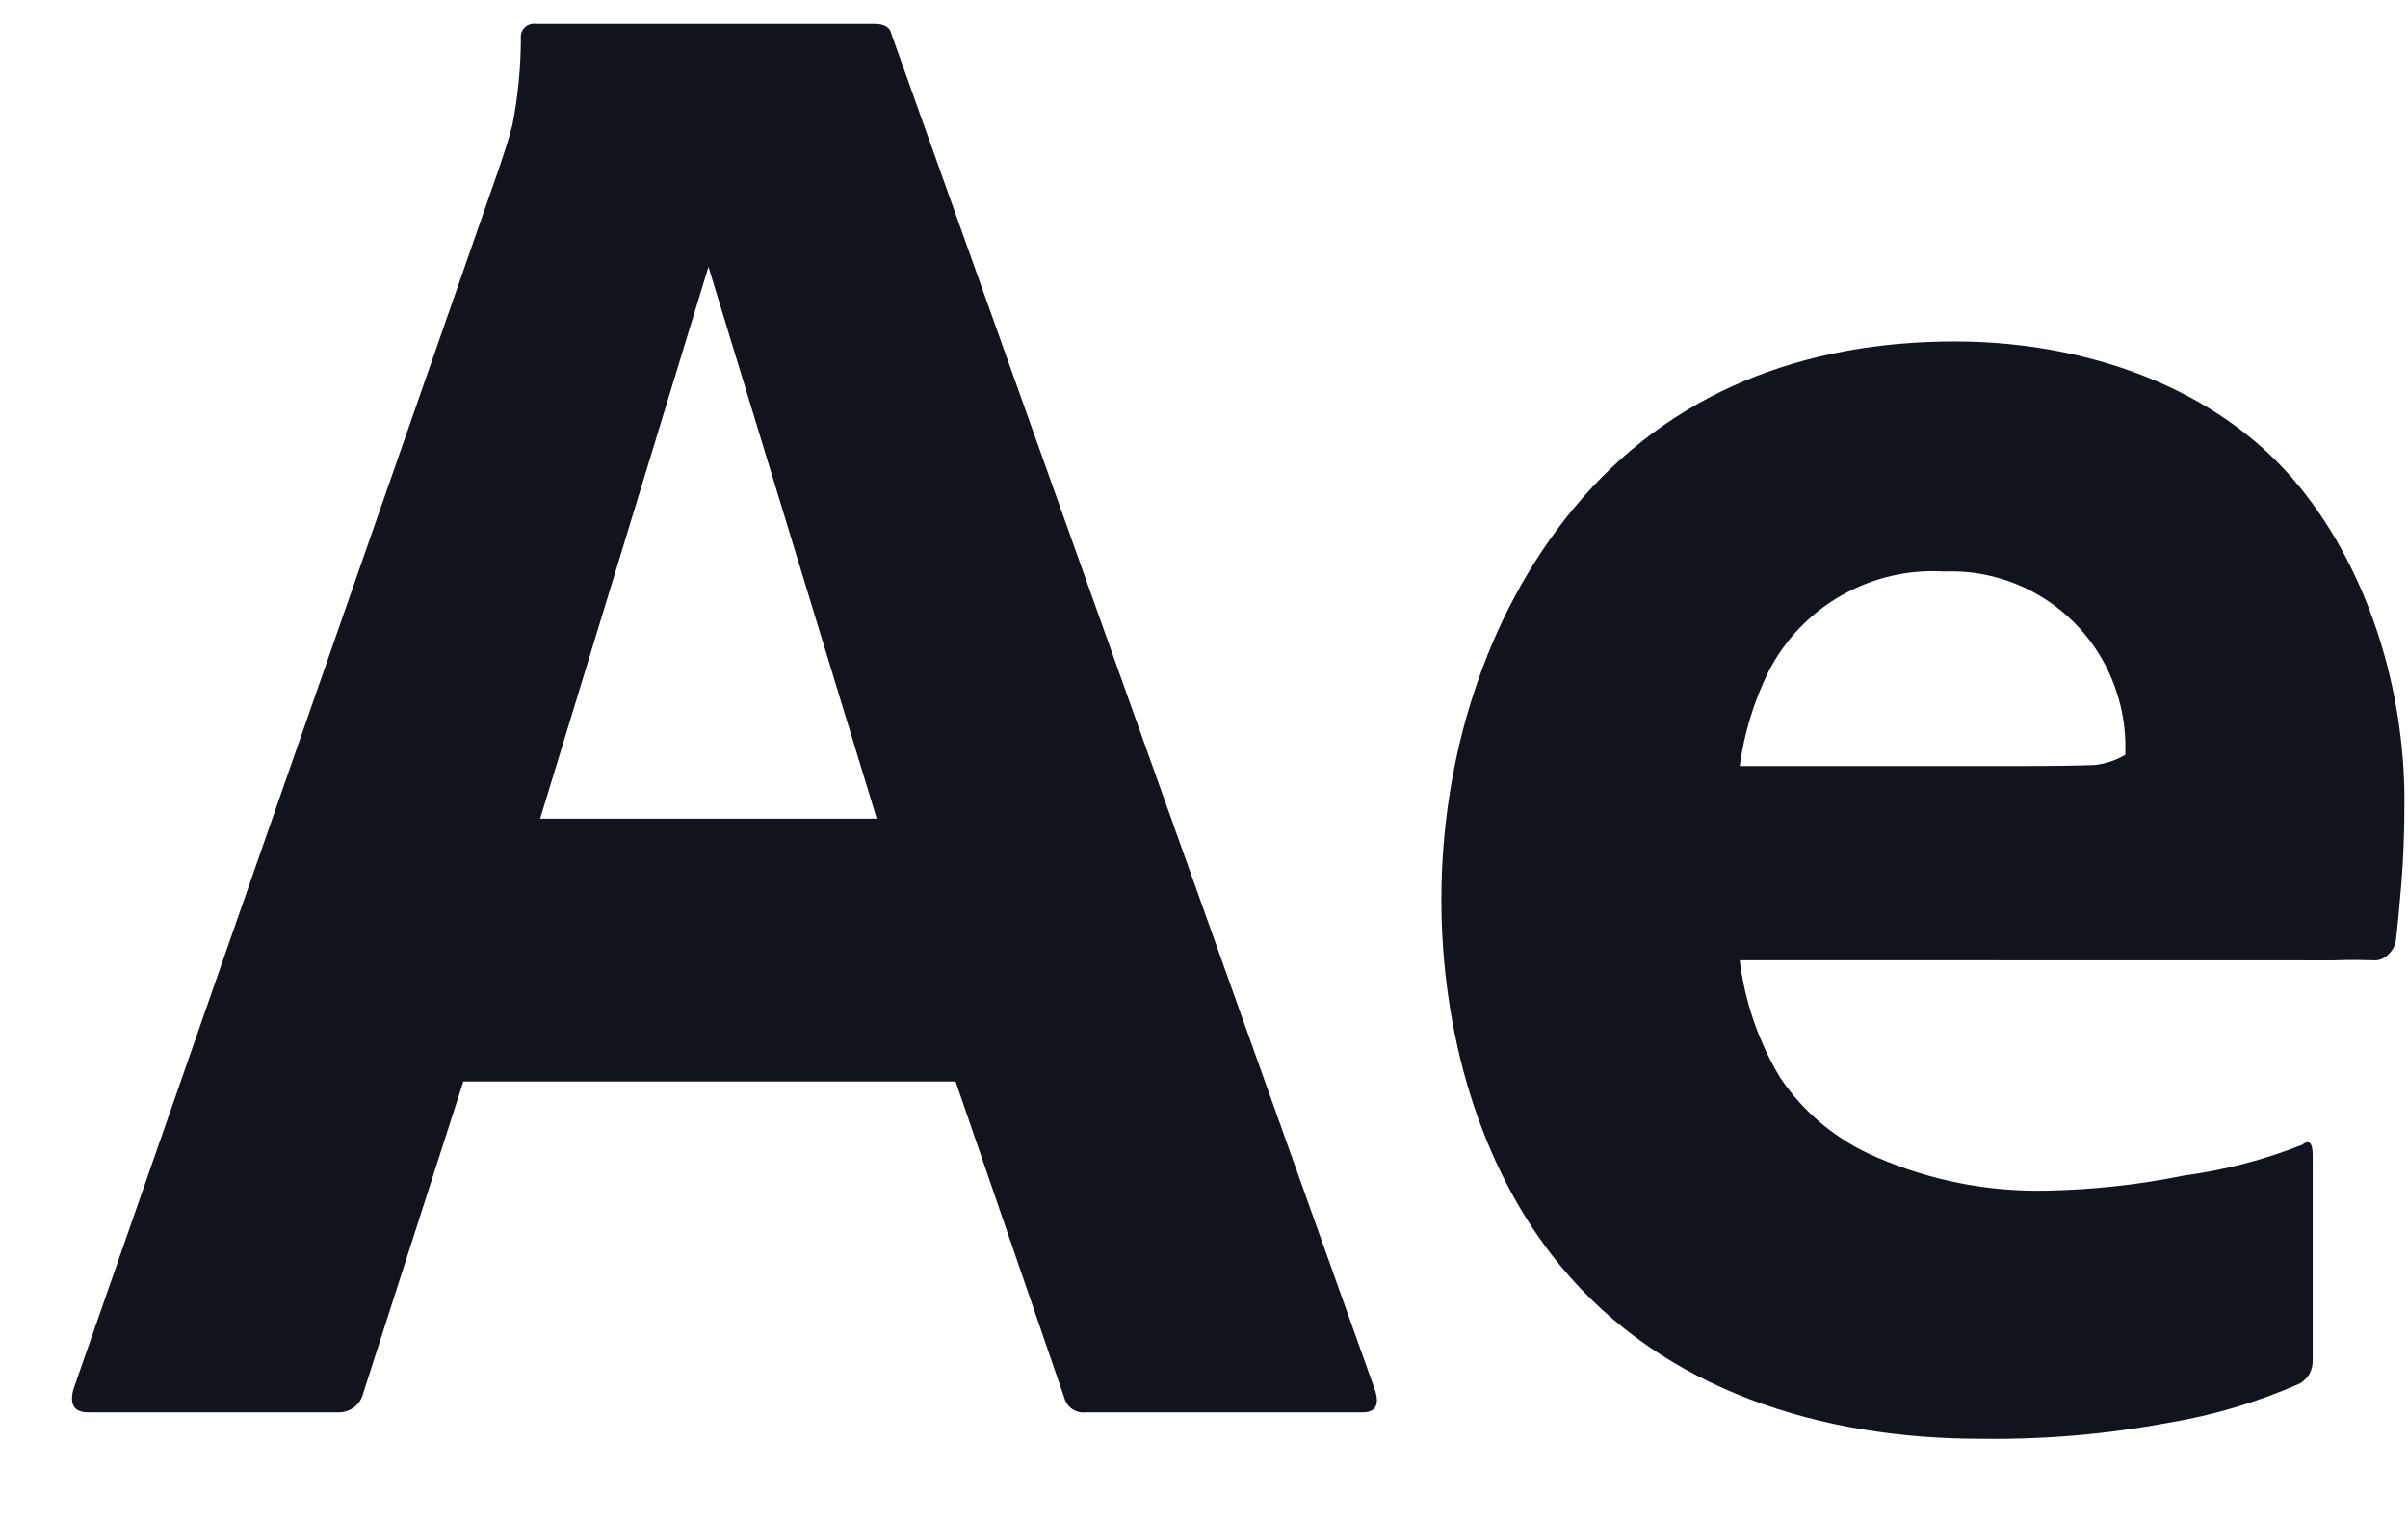
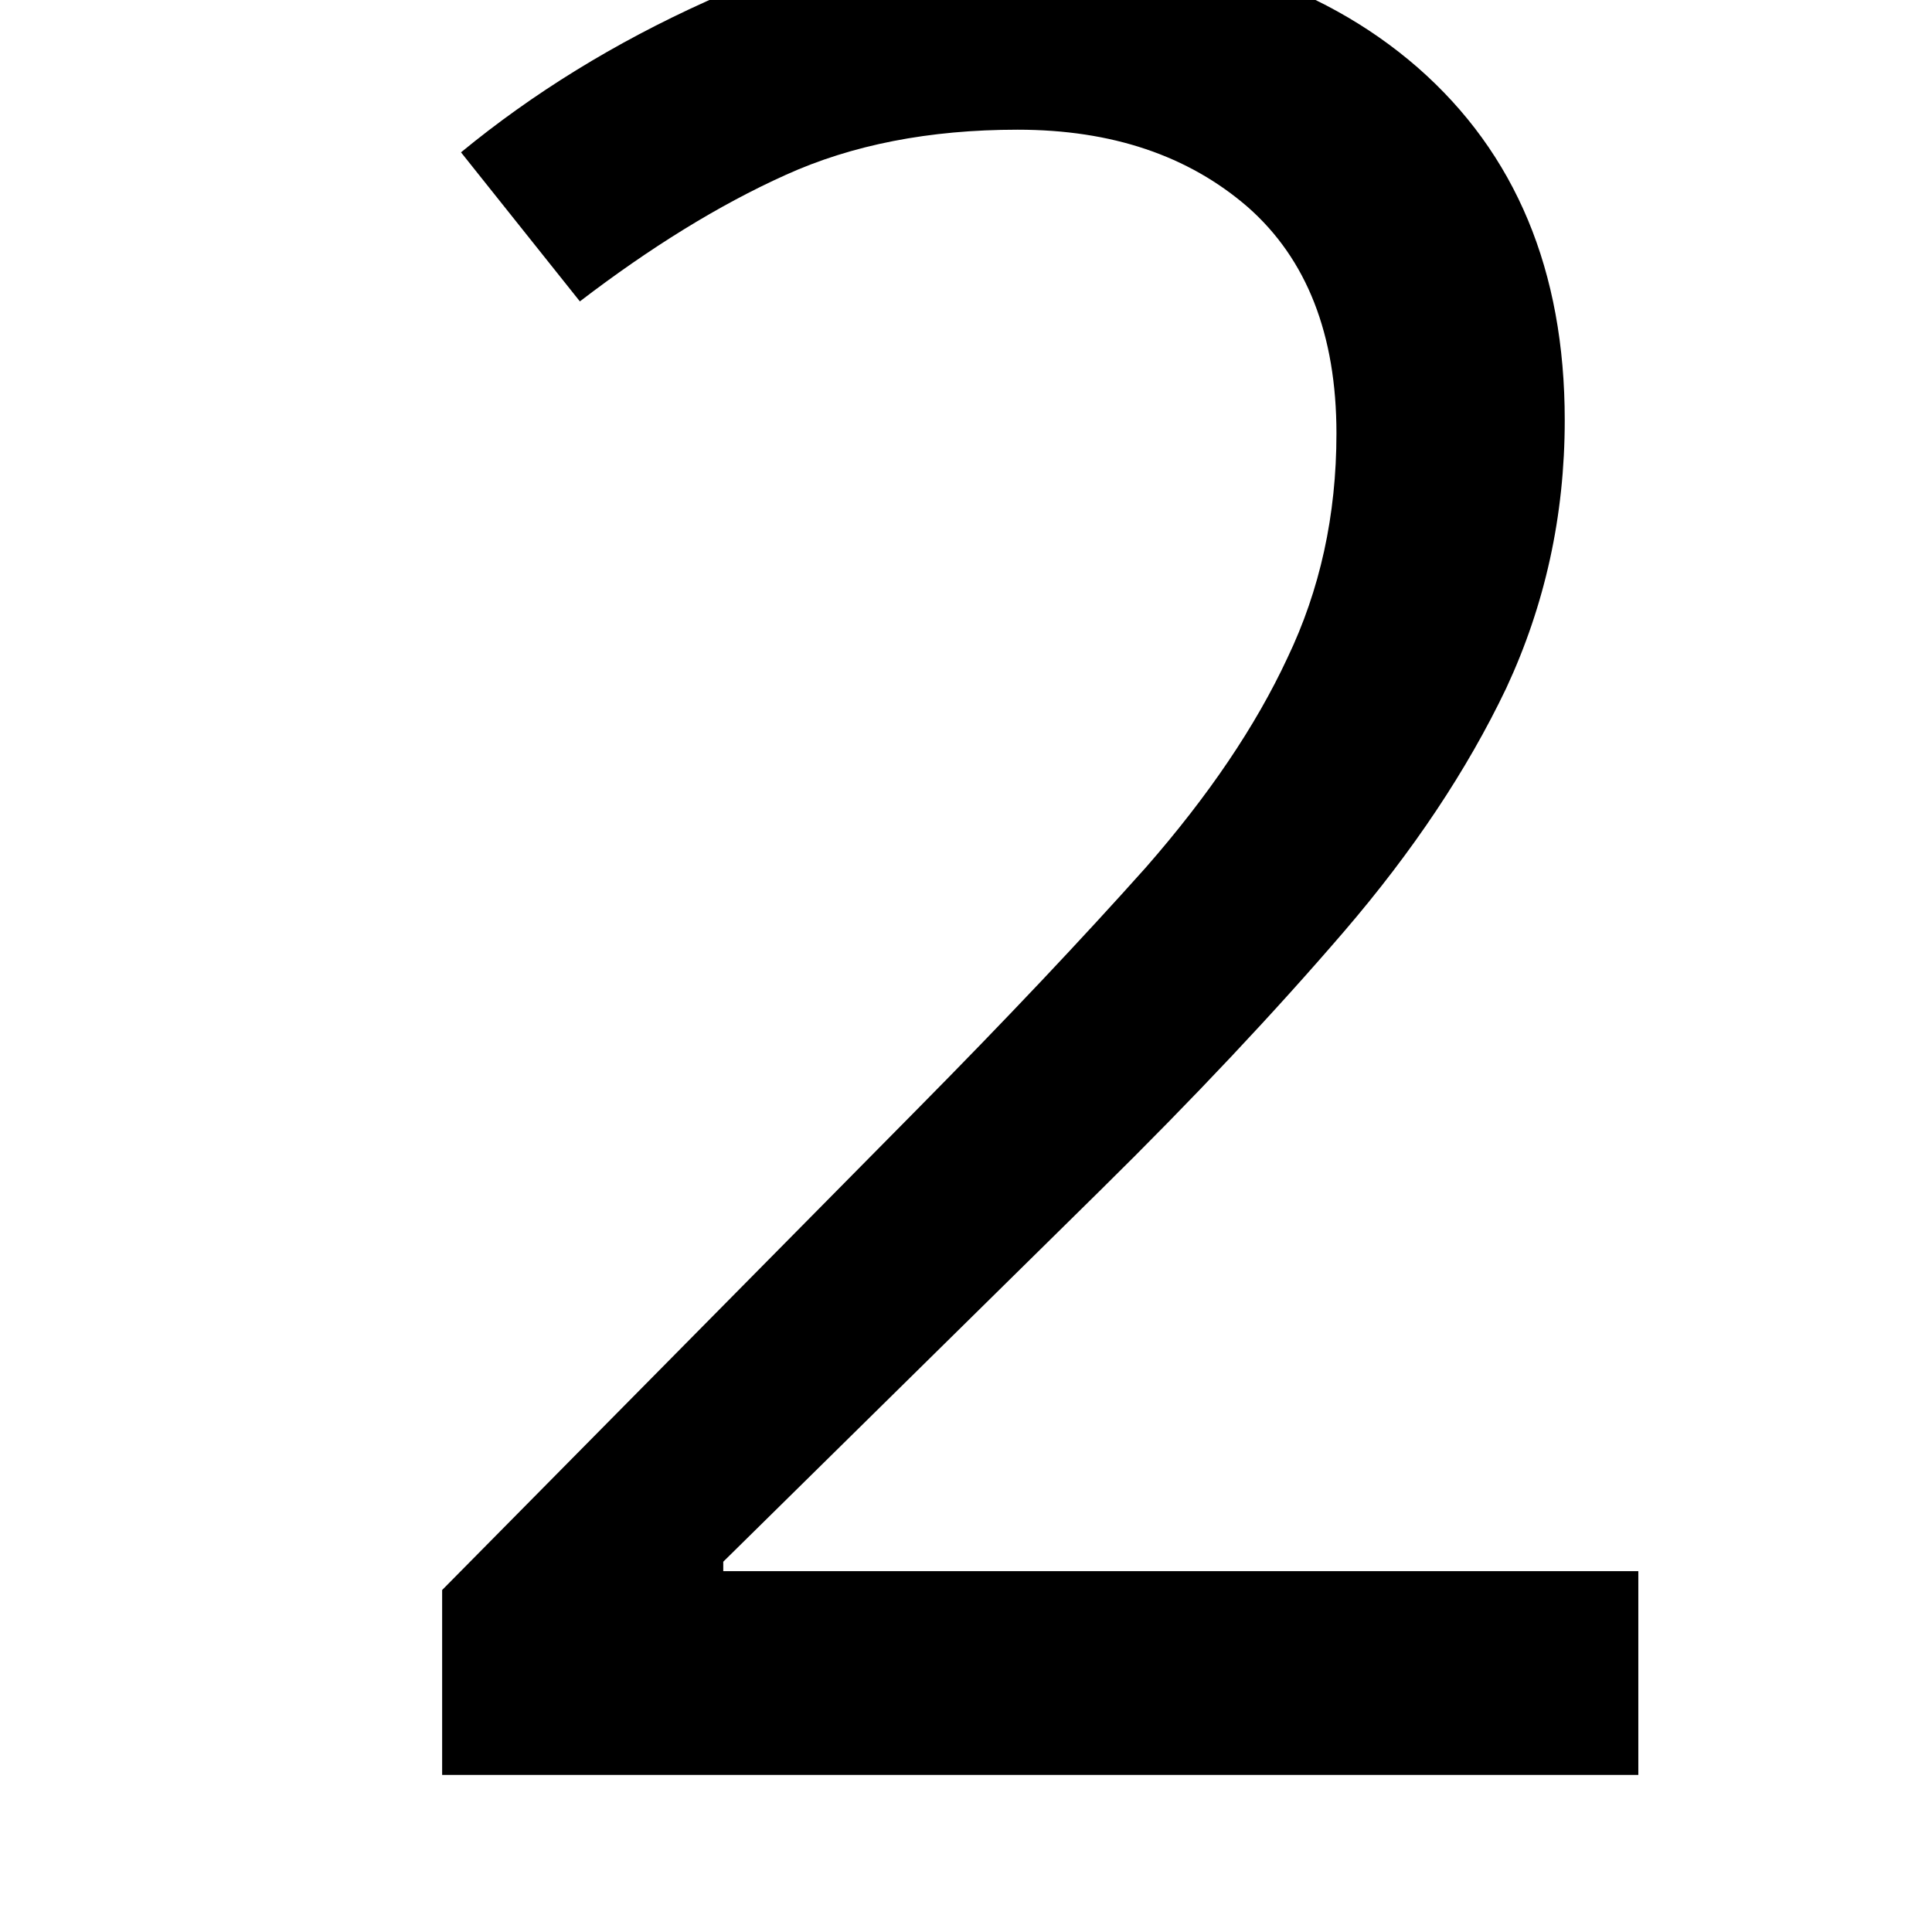
- <svg xmlns="http://www.w3.org/2000/svg" style="margin-left: -1px;" width="19" height="12" viewBox="0 0 19 12" fill="none">
-   <path d="M7.54 8.533H3.656L2.866 10.992C2.844 11.084 2.759 11.148 2.664 11.143H0.697C0.585 11.143 0.546 11.082 0.58 10.959L3.942 1.315C3.976 1.214 4.009 1.115 4.043 0.986C4.087 0.762 4.109 0.534 4.11 0.305C4.102 0.248 4.142 0.196 4.198 0.188C4.208 0.186 4.218 0.186 4.228 0.188H6.901C6.979 0.188 7.024 0.216 7.035 0.272L10.852 10.975C10.885 11.087 10.852 11.143 10.751 11.143H8.565C8.488 11.152 8.416 11.101 8.397 11.026L7.54 8.533ZM4.262 6.459H6.918L5.59 2.105L4.262 6.459Z" fill="#12141D" />
-   <path d="M13.727 7.576C13.767 7.903 13.876 8.219 14.046 8.502C14.234 8.782 14.5 9.001 14.811 9.132C15.233 9.315 15.689 9.404 16.148 9.394C16.512 9.387 16.875 9.348 17.232 9.275C17.552 9.232 17.865 9.151 18.165 9.032C18.22 8.988 18.248 9.015 18.248 9.116V10.713C18.251 10.757 18.243 10.8 18.223 10.84C18.204 10.87 18.178 10.896 18.148 10.915C17.815 11.062 17.465 11.167 17.106 11.226C16.618 11.317 16.123 11.359 15.627 11.352C14.381 11.352 13.13 10.977 12.315 9.99C11.659 9.196 11.373 8.113 11.373 7.098C11.373 6 11.711 4.866 12.415 4.013C13.182 3.084 14.246 2.694 15.425 2.694C16.433 2.694 17.499 3.042 18.148 3.845C18.696 4.521 18.97 5.446 18.972 6.308C18.972 6.555 18.964 6.779 18.947 6.98C18.93 7.182 18.916 7.328 18.905 7.418C18.896 7.494 18.82 7.577 18.743 7.577C18.676 7.577 18.589 7.57 18.409 7.577L13.727 7.576ZM13.727 6.044H15.929C16.198 6.044 16.397 6.041 16.526 6.036C16.612 6.027 16.695 5.999 16.77 5.955V5.854C16.766 5.722 16.744 5.592 16.703 5.467C16.516 4.878 15.959 4.485 15.341 4.509C14.763 4.474 14.218 4.784 13.954 5.299C13.839 5.534 13.762 5.785 13.727 6.044Z" fill="#12141D" />
+ <svg xmlns="http://www.w3.org/2000/svg" version="1.1" id="Layer_1" x="0px" y="0px" viewBox="0 0 16 16" style="enable-background:new 0 0 16 16;" xml:space="preserve">
+   <style type="text/css">
+ 	.st0{display:none;fill:#12141D;}
+ 	.st1{fill:none;}
+ 	.st2{font-family:'Cakra-Normal';}
+ 	.st3{font-size:21px;}
+ </style>
+   <path class="st0" d="M12.2,5.5C13,5,13.6,4,13.6,3c0-1.7-1.3-3-3-3H5.4c-1.7,0-3,1.3-3,3c0,1,0.5,2,1.4,2.5C3,6,2.4,7,2.4,8  c0,1,0.5,2,1.4,2.5C3,11,2.4,12,2.4,13c0,1.7,1.4,3,3,3c1.7,0,3-1.4,3-3v-2.8c0.5,0.5,1.2,0.8,2,0.8h0.1c1.7,0,3-1.3,3-3  C13.6,7,13,6,12.2,5.5z M8.5,1h2.1c1.1,0,2,0.9,2,2c0,1.1-0.9,2-2,2H8.5V1z M3.4,3c0-1.1,0.9-2,2-2h2.1v4H5.4C4.3,5,3.4,4.1,3.4,3z   M3.4,8c0-1.1,0.9-2,2-2h2.1v4H5.4C4.3,10,3.4,9.1,3.4,8z M7.5,13c0,1.1-0.9,2-2.1,2c-1.1,0-2-0.9-2-2s0.9-2,2-2h2.1V13z M10.6,10  L10.6,10c-1.2,0-2.1-0.9-2.1-2c0-1.1,0.9-2,2-2h0.1c1.1,0,2,0.9,2,2C12.6,9.1,11.7,10,10.6,10z M-195-233.9c0,0-0.1,0-0.1,0  c-0.4-0.1-0.6-0.4-0.6-0.8c0-0.1,1.1-6.3-0.1-13.6c-0.1-0.4,0.2-0.8,0.6-0.8c0.4-0.1,0.8,0.2,0.8,0.6c1.3,7.6,0.2,13.9,0.1,14.1  C-194.3-234.1-194.6-233.9-195-233.9z M-194.9-234.7c-5.5-0.8-11.9,6.1-7.9,9.1C-198.8-222.5-192.9-230.8-194.9-234.7z   M-200.9-224.2c-0.8,0-1.6-0.3-2.3-0.8c-1.5-1.1-1.9-2.9-1.1-4.8c1.3-3.1,5.6-6.1,9.6-5.6c0.2,0,0.4,0.2,0.5,0.4  c1.4,2.7-0.5,7.1-3.1,9.3C-198.5-224.7-199.8-224.2-200.9-224.2z M-195.8-234c-3.1,0-6.3,2.4-7.3,4.8c-0.5,1.3-0.3,2.4,0.7,3.1  c1.5,1.2,3.2,0.1,4.1-0.7c2-1.7,3.6-5.1,2.9-7.2C-195.5-234-195.6-234-195.8-234z M-191.2-218.3c-0.1,0-0.3,0-0.4-0.1  c-0.3-0.2-0.4-0.7-0.2-1c0.1-0.2,3.5-5.6,9.6-10.3c0.3-0.2,0.8-0.2,1,0.1c0.2,0.3,0.2,0.8-0.1,1c-5.9,4.5-9.3,9.9-9.3,10  C-190.7-218.4-190.9-218.3-191.2-218.3z M-191.4-207.3c-5-0.5-3.8-10.6,0.3-12.1C-186.5-216.3-186.4-206.9-191.4-207.3   M-191.5-206.6c-2.1-0.2-3.5-1.8-3.9-4.5c-0.4-3.4,1.1-7.9,4-9c0.2-0.1,0.5,0,0.6,0.1c3.3,2.2,4.4,7.4,3.3,10.6  c-0.7,1.8-2,2.8-3.7,2.8 M-191.3-208c1.2,0.1,2.1-0.5,2.6-1.9c0.9-2.5,0-6.7-2.4-8.7c-2,1-3.1,4.6-2.7,7.3  C-193.8-210.2-193.2-208.2-191.3-208 M-157.6-279c-0.3,0-0.6-0.2-0.7-0.5c-0.1-0.4,0.1-0.8,0.5-0.9c14.8-5,21.5-18.6,21.6-18.7  c0.2-0.4,0.6-0.5,1-0.3c0.4,0.2,0.5,0.6,0.3,1c-0.1,0.1-1.8,3.6-5.4,7.8c-3.3,3.8-9,9-17,11.7C-157.4-279-157.5-279-157.6-279z   M-131.9-295c-0.2,0.2-3.4,3.6-6.4,3.6c-0.7,0-1.5-0.2-2.2-0.7c-3.2-2.4-1.3-7.6-1.3-7.8c0.1-0.4,0.5-0.6,0.9-0.4  c0.4,0.1,0.6,0.5,0.4,0.9l0,0c0,0-1.6,4.4,0.8,6.1c2.4,1.8,6.6-2.6,6.7-2.7c0.3-0.3,0.7-0.3,1,0 M-192.3-277.8c-0.1,0-0.1,0-0.2,0  c-8.4-1.8-14.6-6-18.3-9.3c-4-3.5-6-6.5-6.1-6.7c-0.2-0.3-0.1-0.8,0.2-1c0.3-0.2,0.8-0.1,1,0.2c0.1,0.1,8,11.9,23.5,15.3  c0.4,0.1,0.6,0.5,0.5,0.9C-191.7-278-192-277.8-192.3-277.8z M-219.1-291.2c0,0,4.4,4,6.9,1.9c1.3-1.1,0.4-5,0-6.3  c-0.1-0.4,0.1-0.8,0.5-0.9c0.4-0.1,0.8,0.1,0.9,0.5c0.2,0.6,1.9,5.8-0.4,7.8c-0.8,0.7-1.8,1-2.7,1c-3,0-5.9-2.8-6.1-2.9   M-182.3-277.2c0,0,3.4,0.1,5.2-0.5c0.1-1.9-0.3-4.9-0.3-4.9l4.9-0.4c0,0,0.5,3.8,0.5,5c2.6,0.5,5.3,0.3,5.3,0.3s0.7,8-8.1,8.2  C-177.1-269.5-183.1-273-182.3-277.2z M-174.8-268.8c-1.7,0-4.9-1.5-6.7-3.8c-1.3-1.5-1.8-3.2-1.4-4.8c0.1-0.3,0.4-0.6,0.7-0.6  c0,0,2.7,0.1,4.5-0.4c0-1.8-0.3-4.3-0.3-4.3c0-0.2,0-0.4,0.2-0.5c0.1-0.2,0.3-0.2,0.5-0.3l4.9-0.4c0.4,0,0.7,0.2,0.8,0.6  c0,0.1,0.4,3,0.5,4.5c2.3,0.3,4.5,0.2,4.6,0.2c0.4,0,0.7,0.3,0.8,0.7c0,0.1,0.3,3.7-2.1,6.3C-169.5-269.8-171.8-268.9-174.8-268.8  C-174.8-268.8-174.8-268.8-174.8-268.8z M-181.6-276.5c0,1,0.4,2,1.2,3c1.7,2,4.4,3.2,5.6,3.2c0,0,0,0,0,0c2.5-0.1,4.5-0.8,5.7-2.2  c1.4-1.5,1.7-3.5,1.7-4.6c-1,0-2.9,0-4.7-0.3c-0.3-0.1-0.6-0.3-0.6-0.7c0-0.9-0.3-3.2-0.4-4.3l-3.5,0.3c0.1,1,0.3,2.9,0.2,4.3  c0,0.3-0.2,0.6-0.5,0.7C-178.3-276.5-180.5-276.5-181.6-276.5z M-168-277.7c1.3,8.7-13.1,8.2-13.1,0.5c-1.4,0-7.4-0.2-11.1-1.3  c-0.8,3.5-1.8,6.7-2.4,9c2.1,0.9,6.1,1.3,9.4,1.4c1.1,3.4-3.8,12.2-4.3,13c0,0,13.3,7.8,31.1,5c0,0-3-18.5-2.7-18.8  c2.9-0.7,5.8-1.4,7.8-2.6c-0.9-3.6-3.2-6.9-4.1-8.2C-161.8-278.1-164.9-277.8-168-277.7z M-166.4-248.8c-5.9,0-11-1-14.6-2.1  c-5.6-1.6-8.9-3.5-9.1-3.6c-0.2-0.1-0.3-0.3-0.3-0.4c0-0.2,0-0.4,0.1-0.5c1.1-1.8,4.8-8.8,4.4-11.9c-2.3-0.1-6.7-0.4-9.1-1.4  c-0.3-0.1-0.5-0.5-0.4-0.8c0.2-0.7,0.4-1.4,0.6-2.3c0.6-2,1.2-4.3,1.8-6.7c0-0.2,0.2-0.4,0.3-0.5c0.2-0.1,0.4-0.1,0.6-0.1  c3.8,1.1,9.8,1.3,11,1.3c0.4,0,0.7,0.3,0.7,0.7c0,2.5,1.8,3.8,2.9,4.4c2.3,1.2,5.3,1.1,7.2-0.3c1.4-1,1.9-2.5,1.7-4.5  c0-0.2,0-0.4,0.2-0.6c0.1-0.2,0.3-0.3,0.5-0.3c3-0.1,6-0.4,10.2-2c0.3-0.1,0.6,0,0.8,0.3c2.1,3,3.6,5.9,4.2,8.4  c0.1,0.3-0.1,0.6-0.3,0.8c-1.9,1.2-4.6,1.9-7.4,2.6c0.1,1.1,0.6,4.9,2.6,17.5c0.1,0.7,0.2,1.3-0.5,1.4  C-161.2-249-163.9-248.8-166.4-248.8z M-188.7-255.4c2.8,1.4,14.5,6.8,29.3,4.6c-0.3-1.6-1-6-1.6-10c-1.2-8.2-1.2-8.3-0.8-8.6  c0.1-0.1,0.2-0.2,0.3-0.2l0.5-0.1c2.5-0.6,4.9-1.2,6.6-2.2c-0.4-1.6-1.4-4-3.5-6.9c-3.8,1.4-6.6,1.7-9.4,1.8  c0.1,2.1-0.7,3.9-2.3,5.1c-2.3,1.7-5.9,1.8-8.7,0.4c-2.1-1.1-3.4-2.8-3.6-4.9c-1.9-0.1-6.5-0.3-9.9-1.1c-0.5,2.2-1.1,4.2-1.6,6.1  c-0.2,0.6-0.3,1.1-0.5,1.6c1.8,0.6,4.9,1,8.6,1.1c0.3,0,0.6,0.2,0.7,0.5C-183.6-265-187.4-257.6-188.7-255.4z M-160.1-259.7  c-0.4-2.5-0.8-5.1-1-6.8c-10.1,2.7-19.1,1.7-24.2,0.6c-0.2,1.6-0.9,3.6-1.7,5.5C-182.7-259-172.2-256.4-160.1-259.7z M-172.1-257.4  c-7,0-12.5-1.5-15.1-2.4c-0.2-0.1-0.3-0.2-0.4-0.4c-0.1-0.2-0.1-0.4,0-0.6c0.9-2.1,1.5-3.9,1.7-5.3c0-0.2,0.1-0.4,0.3-0.5  c0.2-0.1,0.4-0.2,0.6-0.1c5.5,1.2,14.1,2,23.8-0.6c0.2-0.1,0.4,0,0.6,0.1c0.2,0.1,0.3,0.3,0.3,0.5c0.2,1.5,0.5,3.8,1,6.8  c0.1,0.4-0.2,0.7-0.5,0.8C-164.2-257.9-168.4-257.4-172.1-257.4z M-186-260.9c4.3,1.3,14,3.5,25.1,0.7c-0.3-2.2-0.6-4-0.8-5.4  c-9.3,2.3-17.5,1.7-23,0.6C-184.9-263.9-185.4-262.5-186-260.9z M-186.9-254.1c-3.2-1.4-9.6-4.9-11.9,0c-1.3,2.7-0.4,14.1-0.4,14.1  s7.4,1.7,10.6,0.7c0.1-2.7-0.1-4.6,0.1-6.3c0,0,7.4,1.3,8.3,0.9c0.8,5.4-10.1,17.6-10.1,17.6s3.3,5.4,6.3,7.3  c12.8-8.5,20.7-19.4,19.9-29.8C-177.5-249.4-182.3-252.2-186.9-254.1z M-184-219c-0.1,0-0.3,0-0.4-0.1c-3.1-2-6.4-7.3-6.5-7.6  c-0.2-0.3-0.1-0.6,0.1-0.9c2.8-3.2,9.7-11.9,9.9-16.4c-1.6,0-4.7-0.5-6.9-0.8c0,0.6,0,1.3,0,2c0,1,0,2.2,0,3.5  c0,0.3-0.2,0.6-0.5,0.7c-3.4,1-10.7-0.7-11-0.7c-0.3-0.1-0.5-0.3-0.6-0.6c-0.1-1.2-0.9-11.7,0.5-14.4c2.4-5,8.2-2.4,11.6-0.8  c0.4,0.2,0.8,0.4,1.2,0.5l0,0c0.5,0.2,0.9,0.4,1.4,0.6c4.1,1.8,9.2,4,21,3.8c0.4,0,0.7,0.3,0.7,0.7c0.5,5.2-1.2,10.7-4.9,16.1  c-3.5,5.1-8.8,10.1-15.3,14.4C-183.7-219.1-183.8-219-184-219z M-189.4-227c0.8,1.2,3.2,4.7,5.4,6.4c12.7-8.5,19.6-18.8,19.2-28.3  c-11.7,0.1-16.8-2.2-20.9-4c-0.5-0.2-1-0.4-1.4-0.6c-0.4-0.2-0.8-0.3-1.2-0.5c-4.2-1.9-8.1-3.3-9.8,0.1c-0.9,1.9-0.6,9.7-0.4,13.2  c1.6,0.3,6.5,1.3,9.2,0.8c0-1.1,0-2,0-2.9c0-1.1,0-2,0.1-2.9c0-0.2,0.1-0.4,0.3-0.5c0.2-0.1,0.4-0.2,0.6-0.1  c3.3,0.6,7.3,1.1,7.9,0.9c0.2-0.1,0.4-0.1,0.6,0c0.2,0.1,0.3,0.3,0.4,0.5C-178.8-239.6-187.5-229.2-189.4-227z M-180.5-245.4  C-180.5-245.4-180.5-245.4-180.5-245.4C-180.5-245.4-180.5-245.4-180.5-245.4z M-149.3-309.4c2,15.1-8.4,26.7-22.9,28.6  c-14.5,1.9-27.6-6.5-29.7-21.6c-2-15.1,8.2-28.3,22.7-30.3C-164.7-334.5-151.3-324.4-149.3-309.4z M-176.3-279.7  c-5.8,0-11.3-1.7-15.8-4.8c-5.7-4-9.5-10.3-10.4-17.7c-1-7.4,0.9-14.8,5.3-20.6c4.4-5.8,10.8-9.5,18-10.5c7.2-1,14.4,0.9,20.2,5.4  c5.8,4.5,9.5,11,10.5,18.5h0c1,7.4-0.9,14.4-5.4,19.8c-4.3,5.2-10.8,8.7-18.1,9.6C-173.6-279.8-175-279.7-176.3-279.7z   M-175.6-332.1c-1.2,0-2.3,0.1-3.5,0.2c-6.9,0.9-12.9,4.4-17.1,9.9c-4.2,5.5-6,12.5-5,19.5c0.9,7,4.4,12.9,9.8,16.7  c5.3,3.7,12,5.2,19,4.3c14.8-2,24.2-13.7,22.3-27.8v0c-0.9-7.1-4.5-13.3-10-17.5C-164.5-330.3-170-332.1-175.6-332.1z M-144-318.9  c4-0.5,2.9-10.2-2.6-12.8c2.6-8.5-3.2-16.7-9-16.6c-6.1,0.1-2.4,7.3-2.4,7.3s-11-20-27-16.2c-6.1,1.4-6,5.4-4.4,9  c-8-3.2-16.6-4.9-21.6-1.1c-3.5,2.6,0.3,6.8,4.5,10.1c-5.3,1.6-9.5,4-9.8,8c-0.3,3.8,3.7,5.5,8.3,6.4c-8.3,5-6.4,14.8-1.9,14.2  c-4.2,2.1,0.1,10.4,7.3,9.4c0,0,0.3,0,0.7-0.1c-0.1-0.3-0.1-0.6-0.1-0.9c-2-15.1,8.2-28.3,22.7-30.3s27.9,8.2,29.9,23.2  c0,0.3,0.1,0.6,0.1,0.9c0.1,0,0.2,0,0.2,0C-140.2-309.3-139.4-318-144-318.9z M-203.8-300.5c-4.1,0-7.2-2.8-8.2-5.7  c-0.5-1.5-0.3-2.9,0.4-3.9c-1.1-0.4-2-1.4-2.5-2.9c-1.2-3.4,0-8.2,4.2-11.5c-3-0.7-7.6-2.4-7.2-6.8c0.3-3.5,3.3-6.3,9-8.2  c-3.4-2.8-5.1-5.3-5.1-7.4c0-1.2,0.6-2.2,1.6-3c5.3-4,13.9-2.2,20.8,0.4c-0.6-1.9-0.5-3.5,0.1-4.9c0.8-1.7,2.6-2.9,5.3-3.5  c6.8-1.6,13.8,0.8,20.2,6.9c2.1,2,3.9,4.2,5.2,5.9c0-0.8,0.1-1.6,0.5-2.2c0.7-1.1,1.9-1.7,3.7-1.7c0,0,0.1,0,0.1,0  c2.7,0,5.3,1.5,7.3,4.2c2.7,3.6,3.6,8.3,2.4,12.7c3.5,2,5.3,6.9,4.8,10.4c-0.2,1.2-0.6,2.2-1.3,2.8c1.2,0.8,1.9,2.3,1.8,4  c-0.2,3.1-2.9,6.7-8.5,7.2l-0.2,0c-0.4,0-0.7-0.3-0.8-0.6c0-0.3-0.1-0.6-0.1-0.9c-0.9-7.1-4.5-13.3-10-17.5  c-5.4-4.2-12.2-6-19.1-5.1c-6.9,0.9-12.9,4.4-17.1,9.9c-4.2,5.5-6,12.5-5,19.5c0,0.3,0.1,0.6,0.1,0.9c0.1,0.4-0.2,0.8-0.6,0.8  l-0.7,0.1C-202.8-300.5-203.3-300.5-203.8-300.5z M-209.8-311.4c0.3,0,0.6,0.2,0.7,0.5c0.1,0.3-0.1,0.7-0.4,0.9  c-1.6,0.8-1.3,2.6-1.1,3.4c0.7,2.3,3.7,5.3,8,4.7l0,0c0-0.1,0-0.2,0-0.2c-1-7.4,0.9-14.8,5.3-20.6c4.4-5.8,10.8-9.5,18-10.5  c7.2-1,14.4,0.9,20.2,5.4c5.8,4.5,9.5,11,10.5,18.5c0,0.1,0,0.2,0,0.2c4.4-0.6,6.5-3.4,6.6-5.8c0.1-1.7-0.8-2.9-2.2-3.2  c-0.3-0.1-0.6-0.4-0.6-0.7c0-0.4,0.3-0.6,0.6-0.7c1.2-0.2,1.6-1.5,1.7-2.3c0.5-3.1-1.2-7.6-4.5-9.1c-0.3-0.2-0.5-0.5-0.4-0.9  c1.3-4.2,0.5-8.7-2-12c-1.7-2.3-4-3.7-6.3-3.6c-1.2,0-2.1,0.4-2.5,1c-0.9,1.5,0.2,4.3,0.7,5.3c0.2,0.3,0,0.8-0.3,1  c-0.3,0.2-0.8,0.1-1-0.3c0,0-2.8-5-7.4-9.4c-6.1-5.8-12.5-8-18.8-6.5c-2.3,0.5-3.7,1.4-4.4,2.7c-0.6,1.3-0.5,3.1,0.5,5.2  c0.1,0.3,0.1,0.6-0.1,0.8c-0.2,0.2-0.5,0.3-0.8,0.2c-6.7-2.7-15.7-5.1-20.9-1.2c-0.7,0.6-1.1,1.2-1.1,1.9c0,1.2,1,3.4,5.6,7.1  c0.2,0.2,0.3,0.4,0.3,0.7c-0.1,0.3-0.2,0.5-0.5,0.6c-5.9,1.8-9,4.2-9.3,7.4c-0.2,2.7,2.2,4.5,7.7,5.6c0.3,0.1,0.5,0.3,0.6,0.6  c0.1,0.3-0.1,0.6-0.3,0.7c-5.3,3.2-5.9,8.2-5,10.7C-212.1-312-211.1-311.2-209.8-311.4C-209.9-311.4-209.9-311.4-209.8-311.4z   M-187.1-298.5c0,2.2-1.8,4-4,4c-2.2,0-4-1.8-4-4c0-2.2,1.8-4,4-4C-188.9-302.6-187.1-300.8-187.1-298.5z M-153.4-302.3  c0,2.2-1.8,4-4,4s-4-1.8-4-4s1.8-4,4-4S-153.4-304.6-153.4-302.3z M-167.1-309.5C-167.1-309.5-167.2-309.5-167.1-309.5  c-0.4,0-0.7-0.3-0.7-0.6c0-0.2,0-0.3,0.1-0.5c0,0,0,0,0,0c1-3.1,2.8-4.1,4.1-4.3c2-0.4,3.9,0.6,5.4,2.7c0,0,0,0,0,0  c0.1,0.1,0.2,0.2,0.2,0.4c0.1,0.3-0.1,0.7-0.4,0.8c-0.2,0.1-0.6,0.1-0.9-0.4c-1.1-1.6-2.5-2.4-3.9-2.1c-1.4,0.2-2.4,1.3-3,3.3  C-166.4-310-166.6-309.5-167.1-309.5z M-177.1-305.8C-177.1-305.8-177.2-305.8-177.1-305.8c-0.4,0-0.6-0.3-0.7-0.6  c0-0.1,0-0.3,0.1-0.4c0.5-1.6,1.5-2.1,2.2-2.3c1.1-0.2,2.1,0.3,2.9,1.4c0.1,0.1,0.1,0.2,0.2,0.3c0.1,0.3-0.1,0.7-0.4,0.8  c-0.1,0-0.6,0.2-0.9-0.3c-0.4-0.6-0.9-0.9-1.5-0.8c-0.5,0.1-0.9,0.5-1.1,1.3C-176.6-305.9-177-305.8-177.1-305.8z M-192.8-305.9  C-192.9-305.9-192.9-305.9-192.8-305.9c-0.4,0-0.7-0.3-0.7-0.6c0-0.2,0-0.3,0.1-0.4c0,0,0,0,0,0c1-3.1,2.8-4.1,4.1-4.3  c2-0.4,3.9,0.6,5.4,2.7c0,0,0,0,0,0c0.1,0.1,0.2,0.2,0.2,0.4c0.1,0.3-0.1,0.7-0.4,0.8c-0.2,0.1-0.6,0.1-0.9-0.4  c-0.8-1.1-2.1-2.4-3.9-2.1c-0.9,0.2-2.2,0.9-3,3.3C-192.2-306.1-192.5-305.9-192.8-305.9z M-182-301.4c1.8-2.3,2.7,1,7,0.6  c4.4-0.4,4.7-3.9,7-1.4c1.9,2.1,1.3,14.7-5.9,15.2C-181.1-286.4-183.7-299.2-182-301.4z M-174.3-286.2c-2.7,0-5.2-1.8-6.9-5  c-2-3.7-2.7-9-1.4-10.7c0,0,0,0,0,0c1.3-1.7,2.5-1.1,3.6-0.5c0.9,0.5,2.1,1,3.9,0.9c1.8-0.2,2.8-0.9,3.6-1.4c1.1-0.7,2.3-1.6,4,0.3  c1.4,1.5,1.6,7-0.1,11.2c-1.3,3.3-3.5,5.1-6.3,5.3C-174-286.2-174.2-286.2-174.3-286.2z M-181.5-300.9c-0.7,0.9-0.5,5.3,1.5,9.1  c1.1,2,3,4.4,6,4.2c2.8-0.2,4.3-2.5,5-4.4c1.6-4,1.2-8.8,0.4-9.7c-0.9-0.9-1-0.8-2.1-0.1c-0.9,0.6-2.2,1.5-4.3,1.7  c-2.2,0.2-3.6-0.5-4.6-1C-180.7-301.6-180.9-301.7-181.5-300.9L-181.5-300.9z M-150.4-309.1c0,0-0.1-3.1,3.6-4.1  c3.8-1.1,6.2,3.8,4.6,7.2c-1.6,3.4-5.9,4.1-7.7,2L-150.4-309.1z M-147-302.2c-1.4,0-2.6-0.5-3.4-1.5c-0.2-0.3-0.2-0.8,0.1-1  c0.3-0.2,0.8-0.2,1,0.1c0.6,0.7,1.6,1.1,2.7,0.9c1.3-0.1,2.9-0.9,3.7-2.7c0.8-1.6,0.5-3.8-0.7-5.2c-0.5-0.6-1.5-1.4-3.1-1  c-3,0.9-3,3.3-3,3.4c0,0.4-0.3,0.7-0.7,0.7c0,0,0,0,0,0c-0.4,0-0.7-0.3-0.7-0.7c0-1.3,0.8-3.9,4.1-4.8c1.7-0.5,3.4,0,4.6,1.4  c1.5,1.8,1.9,4.6,0.9,6.7c-0.9,2-2.8,3.3-4.9,3.6C-146.6-302.2-146.8-302.2-147-302.2z M-201-302.3c0,0-0.8-3-4.5-3.1  c-4,0-5,5.3-2.6,8.1c2.4,2.8,6.8,2.4,7.9-0.1L-201-302.3z M-203.9-294.6c-1.8,0-3.6-0.8-4.8-2.2c-1.6-1.8-1.9-4.6-0.9-6.7  c0.8-1.6,2.2-2.6,4-2.6c0,0,0,0,0,0c3.4,0,4.9,2.4,5.2,3.6c0.1,0.4-0.1,0.8-0.5,0.9c-0.4,0.1-0.8-0.1-0.9-0.5c0-0.1-0.7-2.5-3.8-2.5  c0,0,0,0,0,0c-1.6,0-2.4,1.1-2.7,1.8c-0.8,1.6-0.5,3.8,0.7,5.2c1.3,1.5,3.1,1.9,4.3,1.7c1.1-0.2,2-0.8,2.4-1.6  c0.2-0.4,0.6-0.5,0.9-0.4c0.4,0.2,0.5,0.6,0.4,0.9c-0.6,1.3-1.9,2.2-3.5,2.5C-203.3-294.6-203.6-294.6-203.9-294.6z M-159.9-331.6  c7.7,5.6,6.1,8.8,2.8,8.7c-5.2-0.2-9.3-6.7-9.3-6.7s1.5,7-5.1,6.9c-5.6-0.1-7.3-7.1-7.3-7.1s-0.9,10.6-8.4,9.8c-5.1-0.5-5-7-5-7  s-3.7,12.3-8.9,10.1c-8.1-3.4,9.3-19.3,20.2-20.3C-170.3-338.3-159.9-331.6-159.9-331.6z M-200-315.9c-0.5,0-1-0.1-1.5-0.3  c-0.4-0.2-0.5-0.6-0.4-0.9c0.2-0.4,0.6-0.5,0.9-0.4c0.7,0.3,1.4,0.3,2.1-0.1c2.8-1.3,5.2-7.4,5.9-9.6c0.1-0.3,0.4-0.6,0.8-0.5  c0.4,0.1,0.6,0.4,0.6,0.7c0,0,0,1.7,0.6,3.3c0.7,2,2,3,3.7,3c6.9,0,7.7-8.7,7.7-9.1c0-0.3,0.3-0.6,0.6-0.7c0.3,0,0.7,0.2,0.8,0.5  c0,0.1,2.4,7.2,7.4,6.6c1.2-0.1,2.1-0.6,2.7-1.4c1.3-1.8,0.9-4.6,0.9-4.6c-0.1-0.3,0.1-0.6,0.4-0.8c0.3-0.1,0.7,0,0.9,0.2  c0.1,0.1,6.2,8.2,11.1,5.3c0.3-0.2,0.8-0.1,1,0.2c0.2,0.3,0.1,0.8-0.2,1c-4.5,2.7-9.4-1.6-11.6-4.1c-0.1,1.1-0.4,2.5-1.2,3.6  c-0.9,1.1-2.1,1.8-3.7,2c-4.1,0.5-6.7-2.9-8-5.4c-0.2,0.8-0.5,1.8-1,2.7c-1.6,3.5-4.3,5.3-7.8,5.3c-1.4,0-2.6-0.5-3.6-1.4  c-0.9-0.9-1.5-2.2-1.8-3.4c-1.1,2.7-3.1,6.5-5.6,7.8C-198.8-316.1-199.4-315.9-200-315.9z" />
+   <rect x="2.6" y="0" class="st1" width="11.4" height="16" />
+   <text transform="matrix(1 0 0 1 2.646 14.6991)" class="st2 st3">2</text>
</svg>
